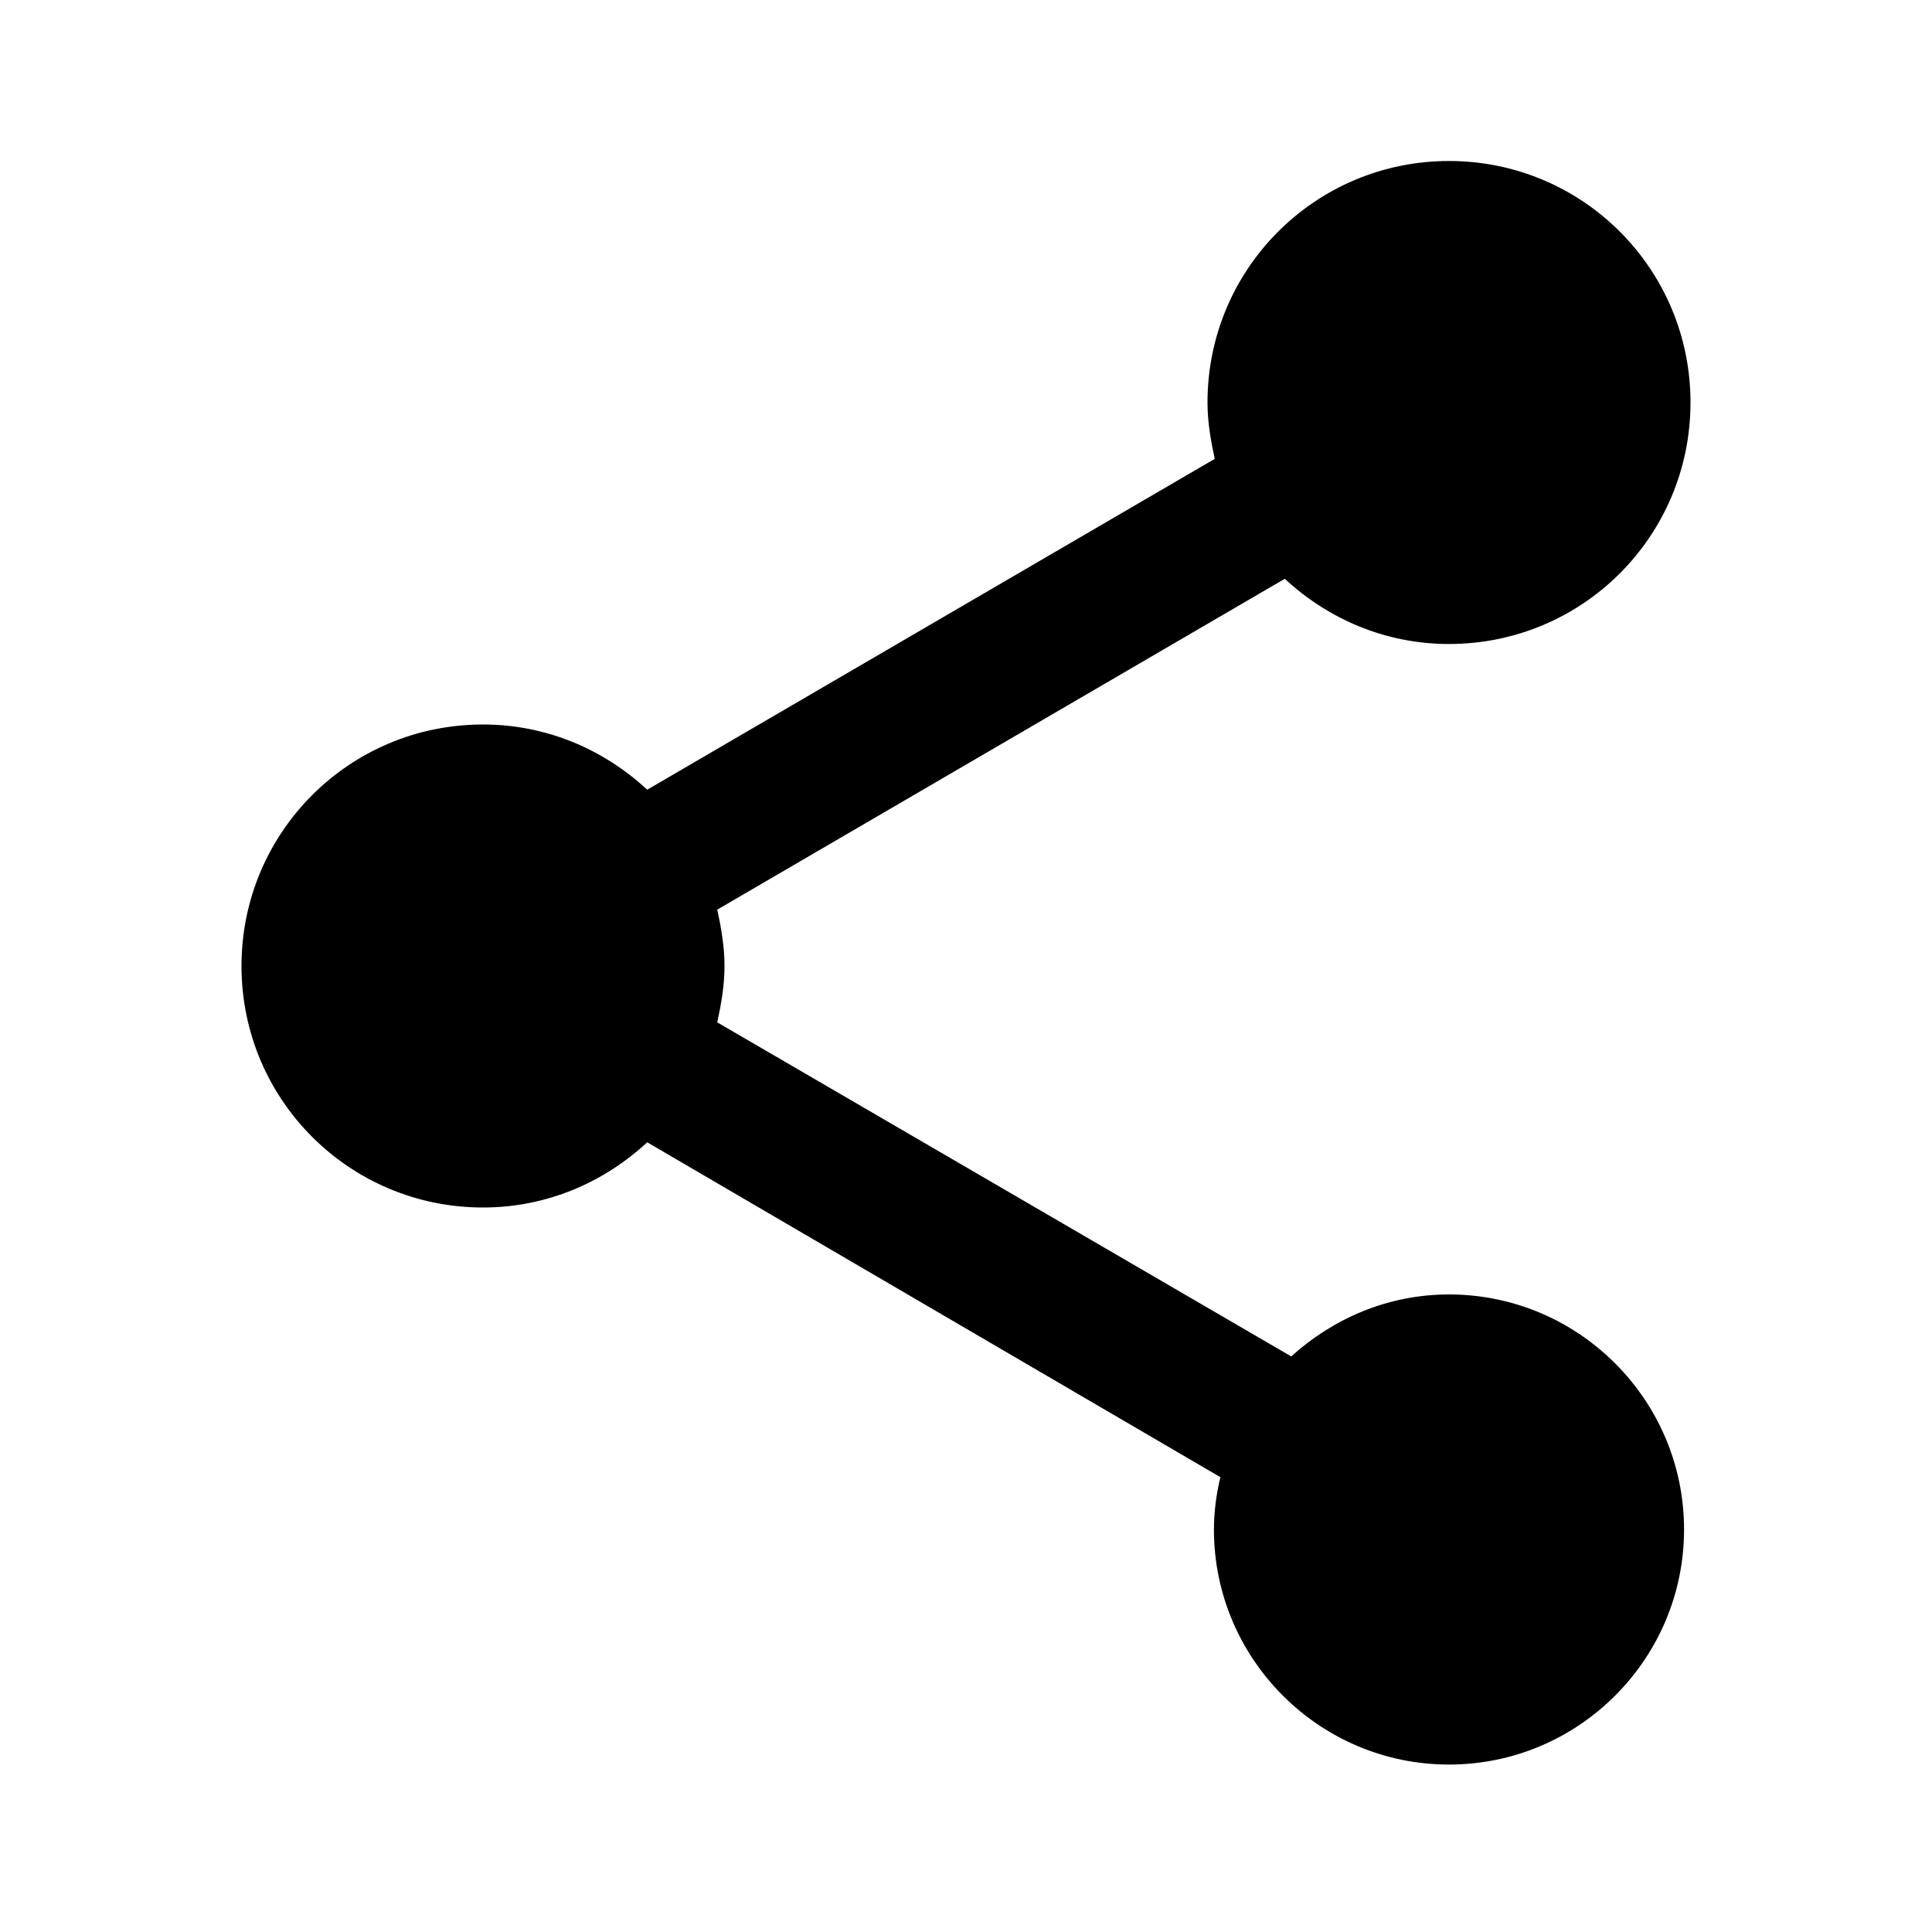
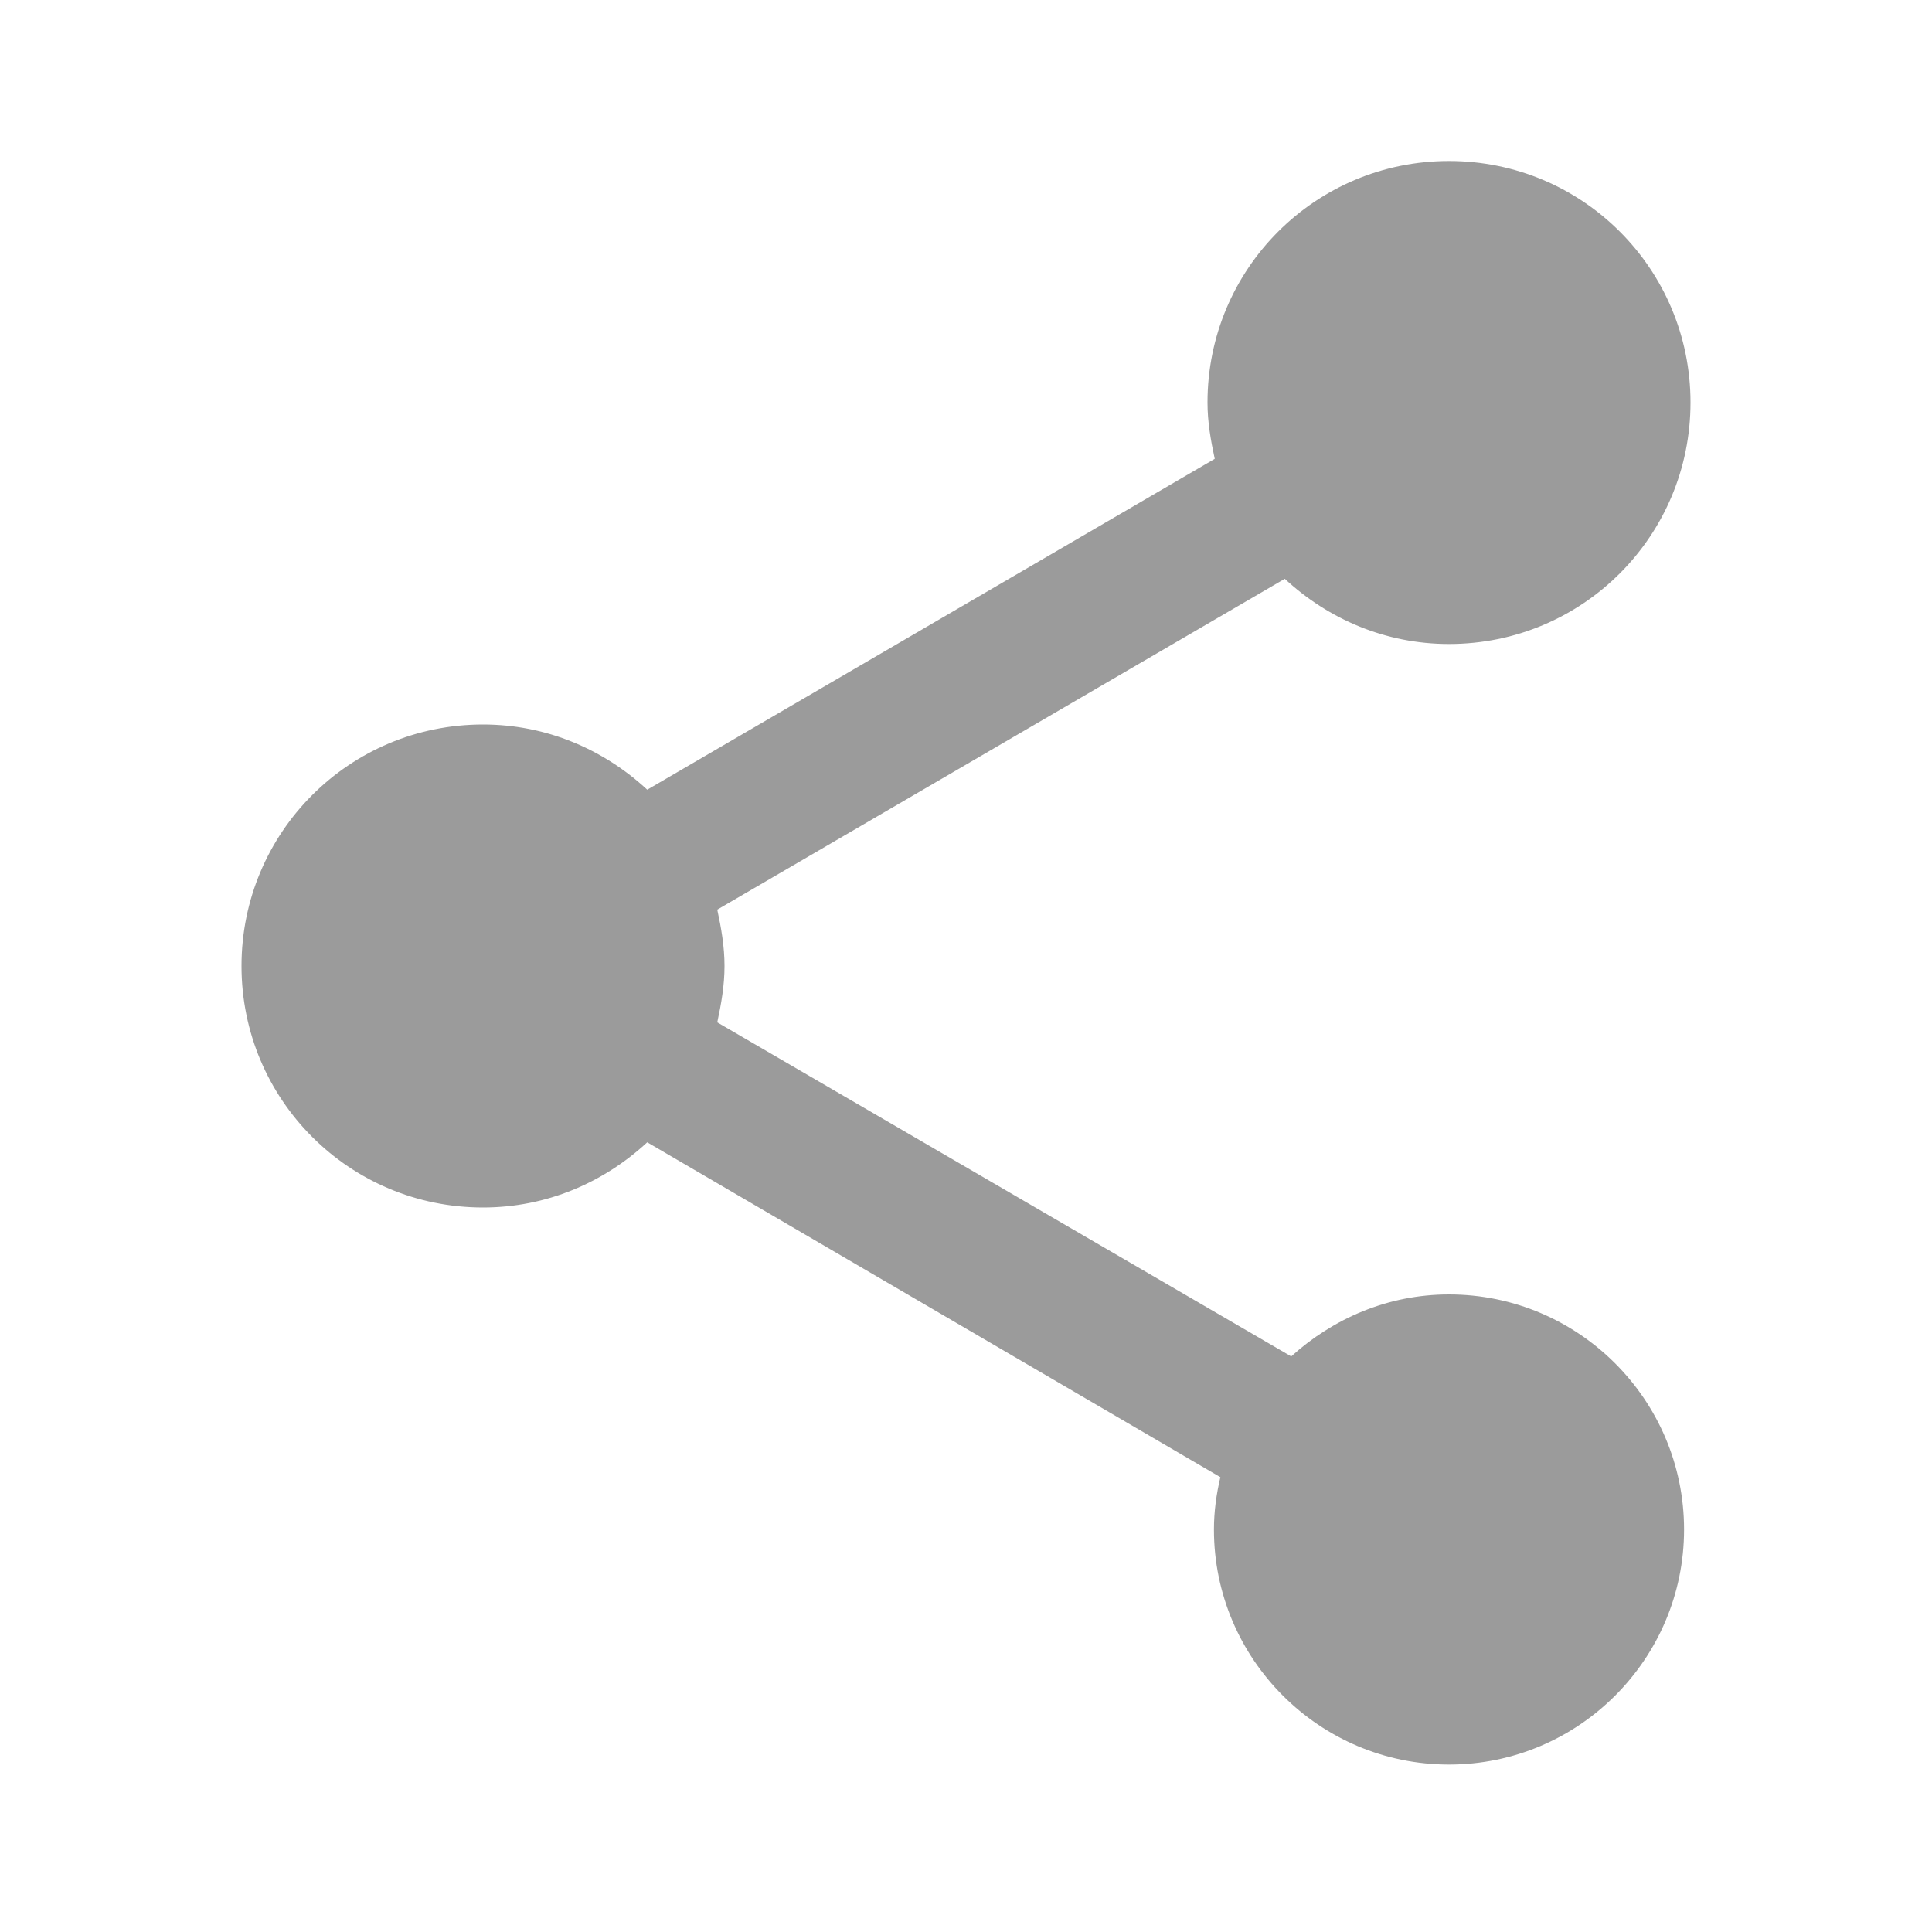
- <svg xmlns="http://www.w3.org/2000/svg" fill="#000000" height="24" viewBox="0 0 24 24" width="24">
+ <svg xmlns="http://www.w3.org/2000/svg" fill="#9b9b9b" height="24" viewBox="0 0 24 24" width="24">
  <path d="M0 0h24v24H0z" fill="none" />
  <path d="M18 16.08c-.76 0-1.44.3-1.96.77L8.91 12.7c.05-.23.09-.46.09-.7s-.04-.47-.09-.7l7.05-4.11c.54.5 1.25.81 2.04.81 1.66 0 3-1.34 3-3s-1.34-3-3-3-3 1.34-3 3c0 .24.04.47.09.7L8.04 9.81C7.5 9.31 6.79 9 6 9c-1.66 0-3 1.34-3 3s1.34 3 3 3c.79 0 1.5-.31 2.04-.81l7.12 4.16c-.05.21-.08.43-.08.65 0 1.61 1.31 2.92 2.92 2.92 1.61 0 2.92-1.31 2.92-2.92s-1.31-2.92-2.92-2.92z" />
</svg>
